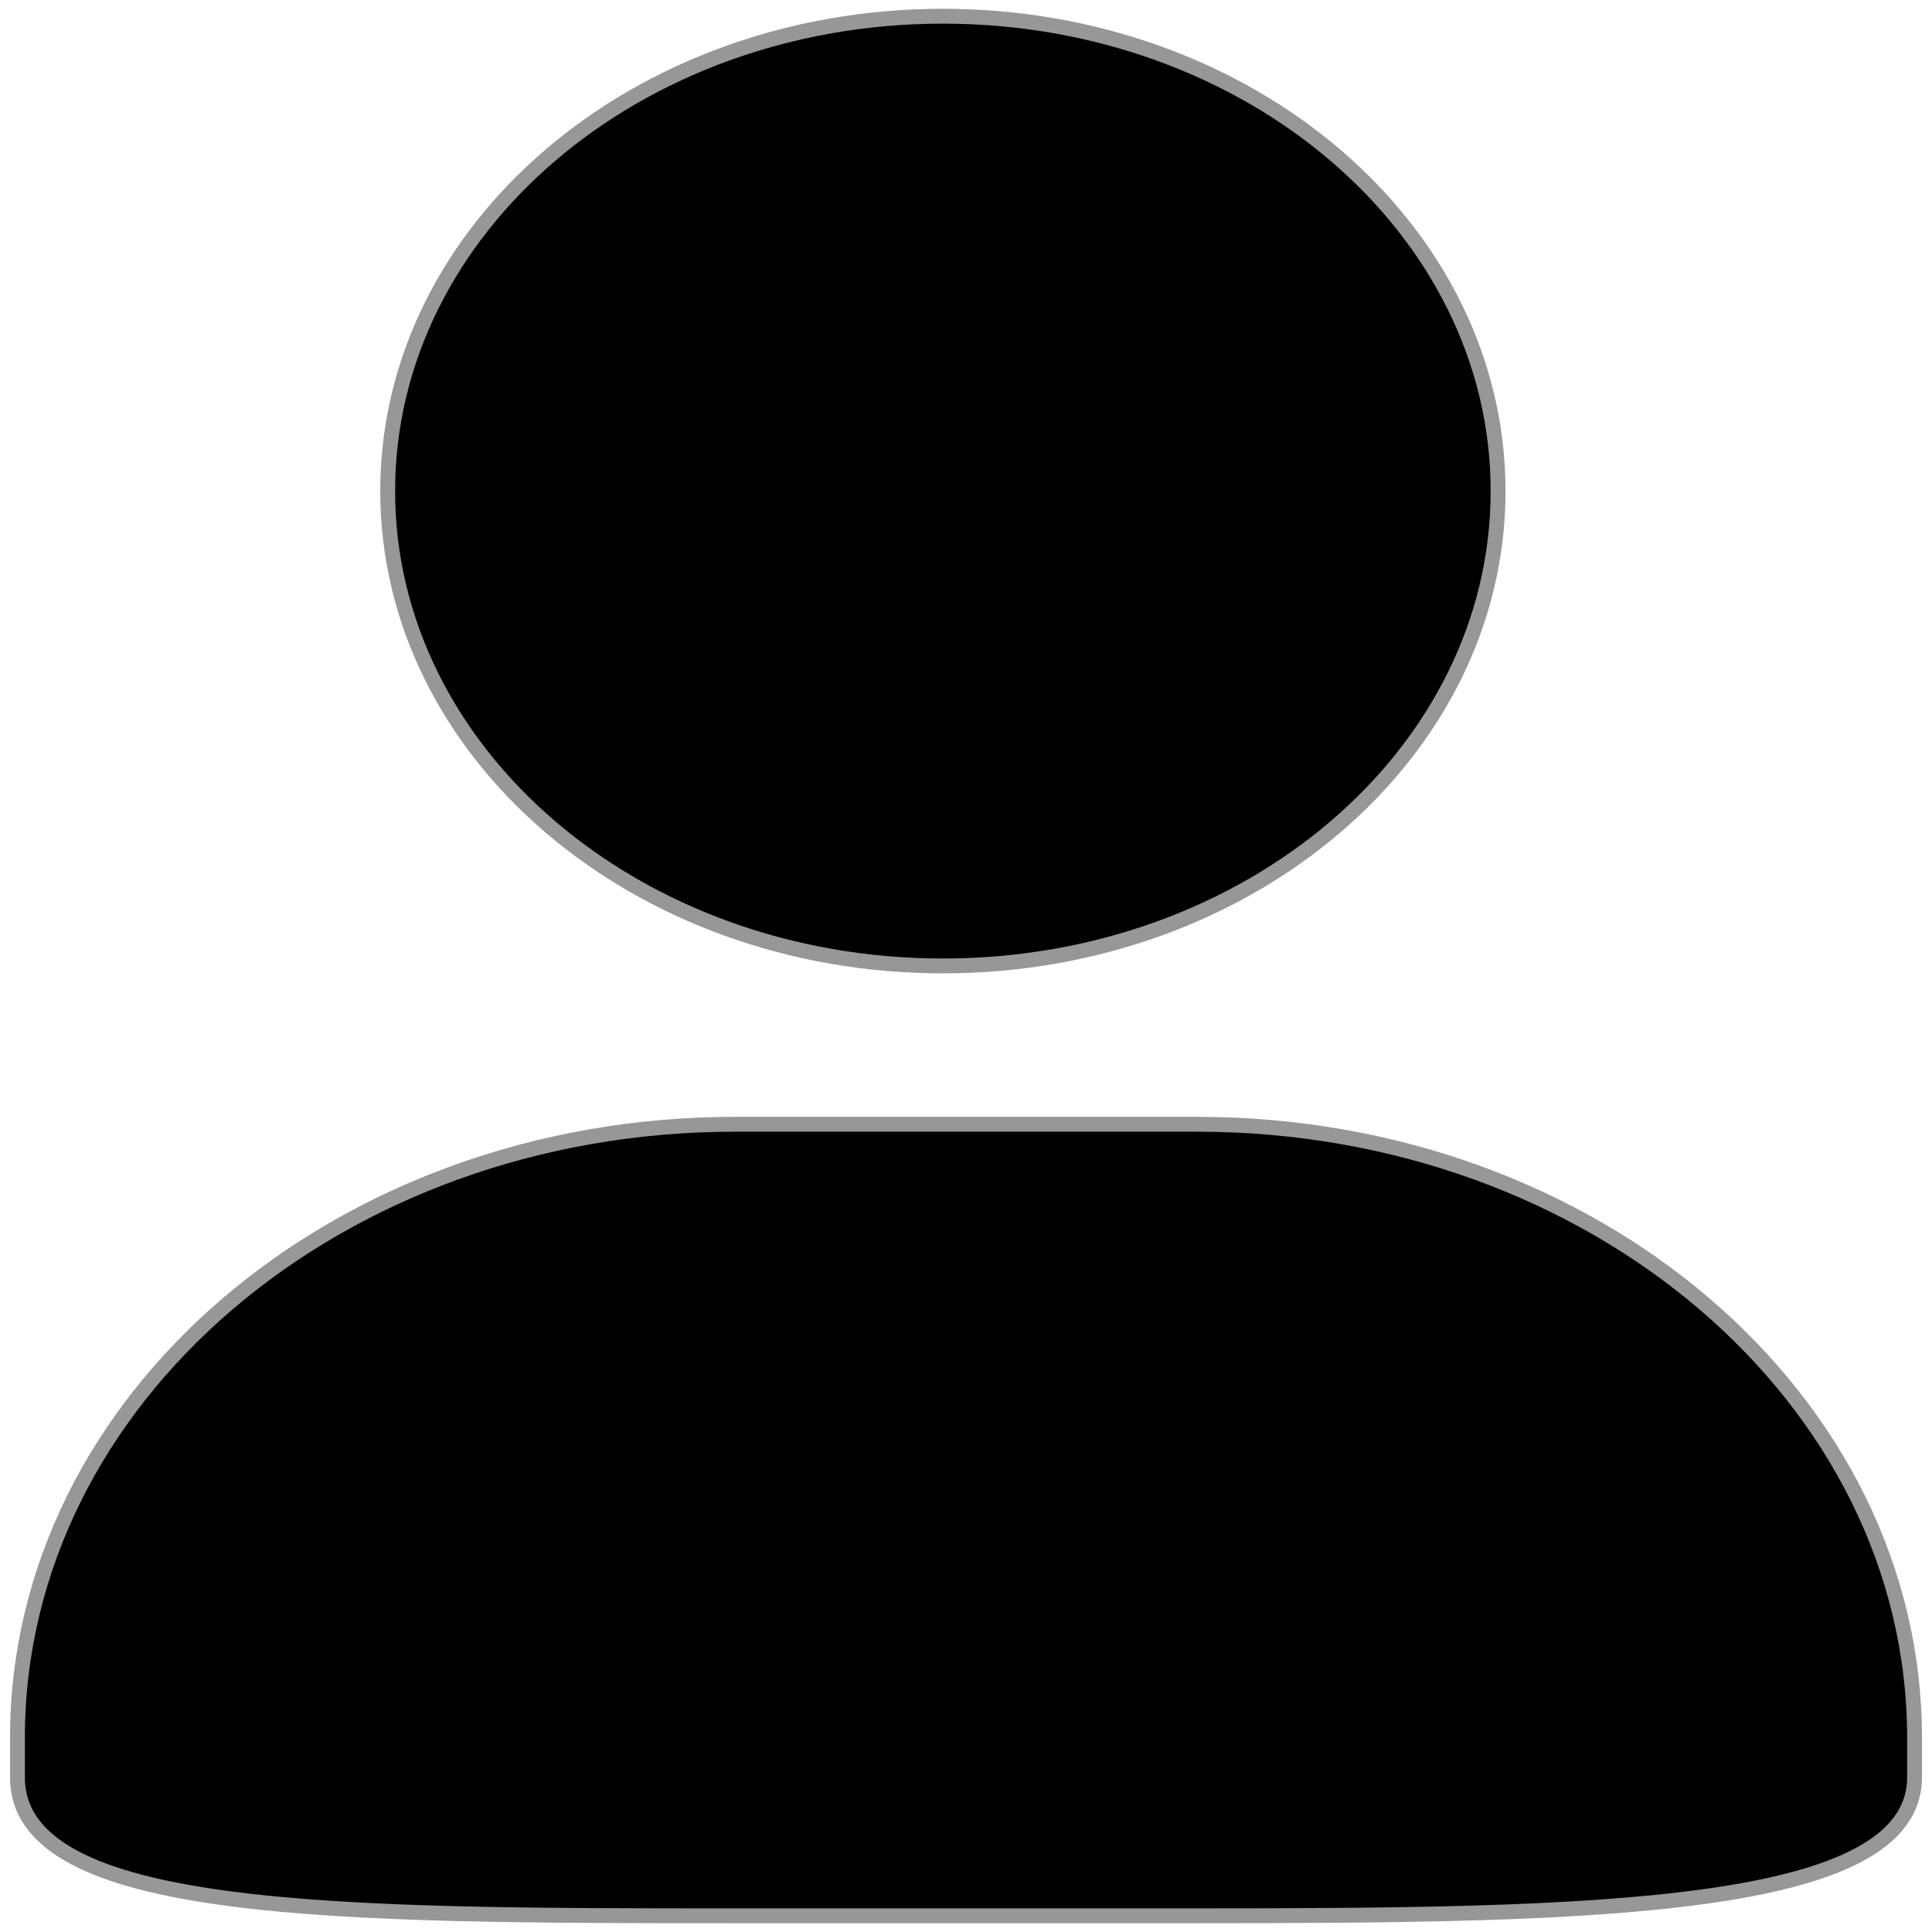
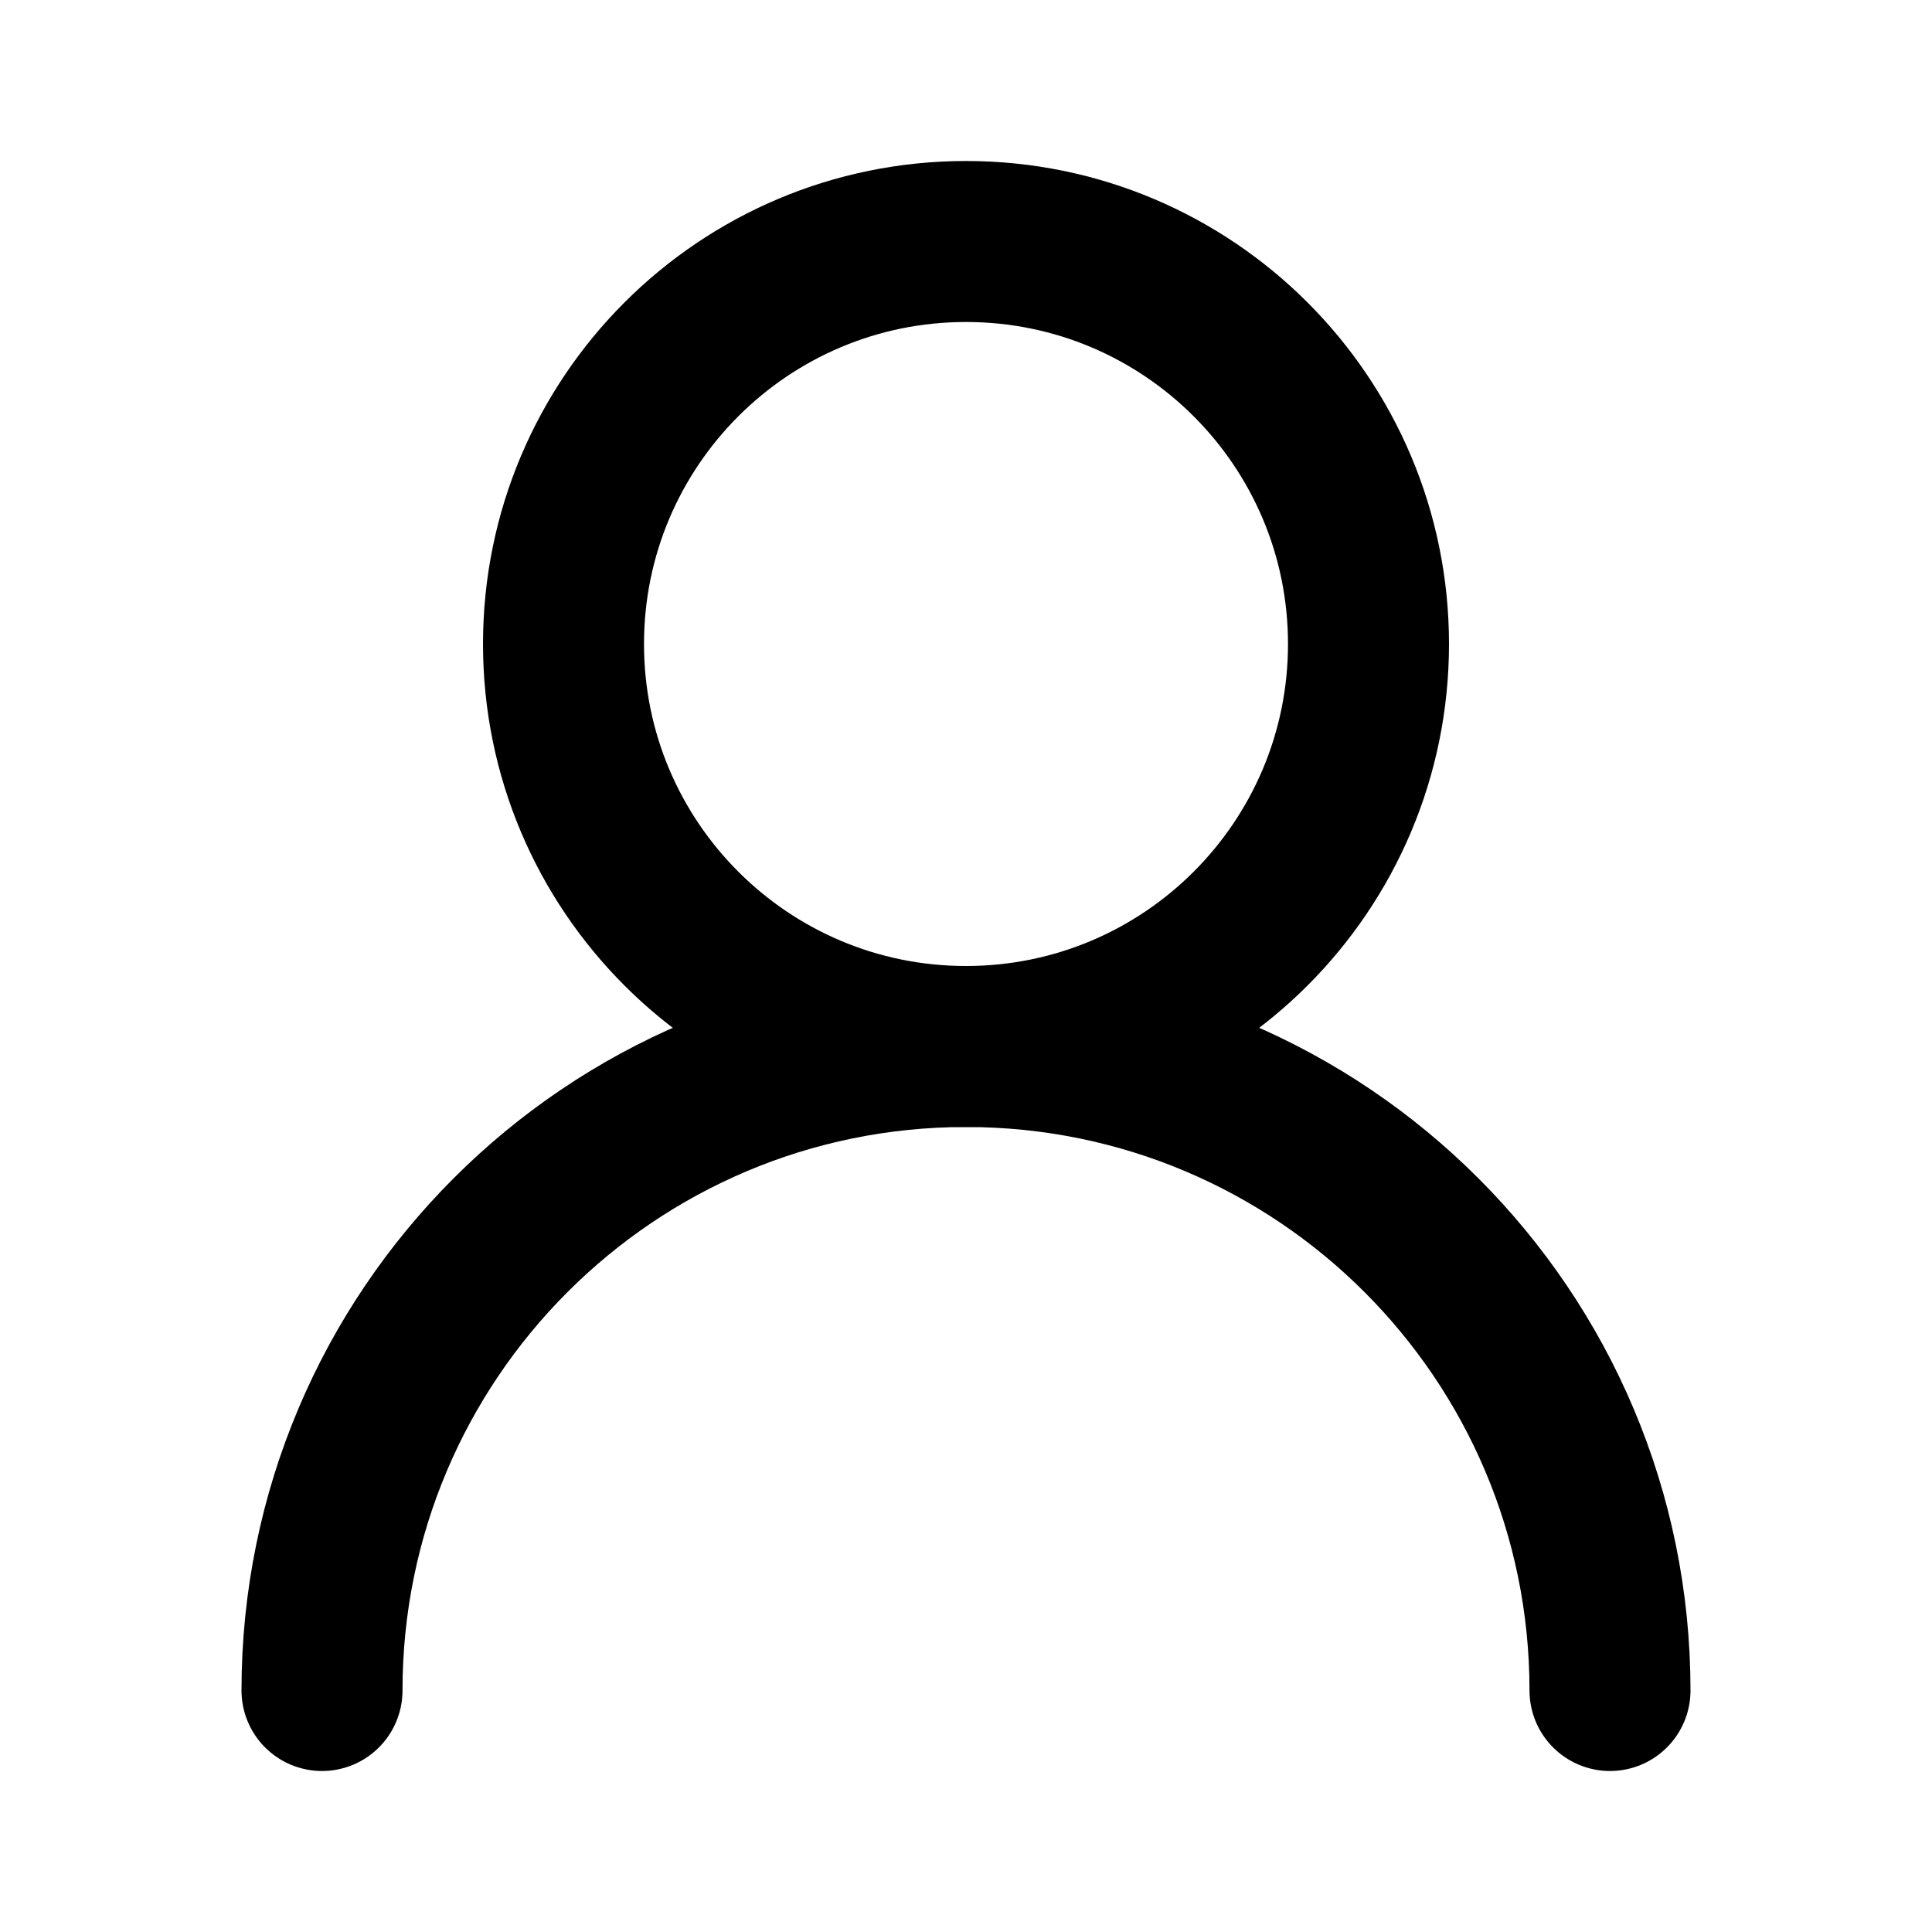
- <svg xmlns="http://www.w3.org/2000/svg" width="130" height="130">
-   <path d="M63.444 64.996c20.633 0 37.359-14.308 37.359-31.953 0-17.649-16.726-31.952-37.359-31.952-20.631 0-37.36 14.303-37.358 31.952 0 17.645 16.727 31.953 37.359 31.953zM80.57 75.65H49.434c-26.652 0-48.26 18.477-48.26 41.27v2.664c0 9.316 21.608 9.325 48.26 9.325H80.57c26.649 0 48.256-.344 48.256-9.325v-2.663c0-22.794-21.605-41.271-48.256-41.271z" stroke="#979797" />
+ <svg xmlns="http://www.w3.org/2000/svg" width="128" height="128" viewBox="0 0 24 24">
+   <g fill="none" stroke="currentColor" stroke-linecap="round" stroke-linejoin="round" stroke-width="2">
+     <circle cx="12" cy="8" r="5" />
+     <path d="M20 21a8 8 0 0 0-16 0" />
+   </g>
</svg>
